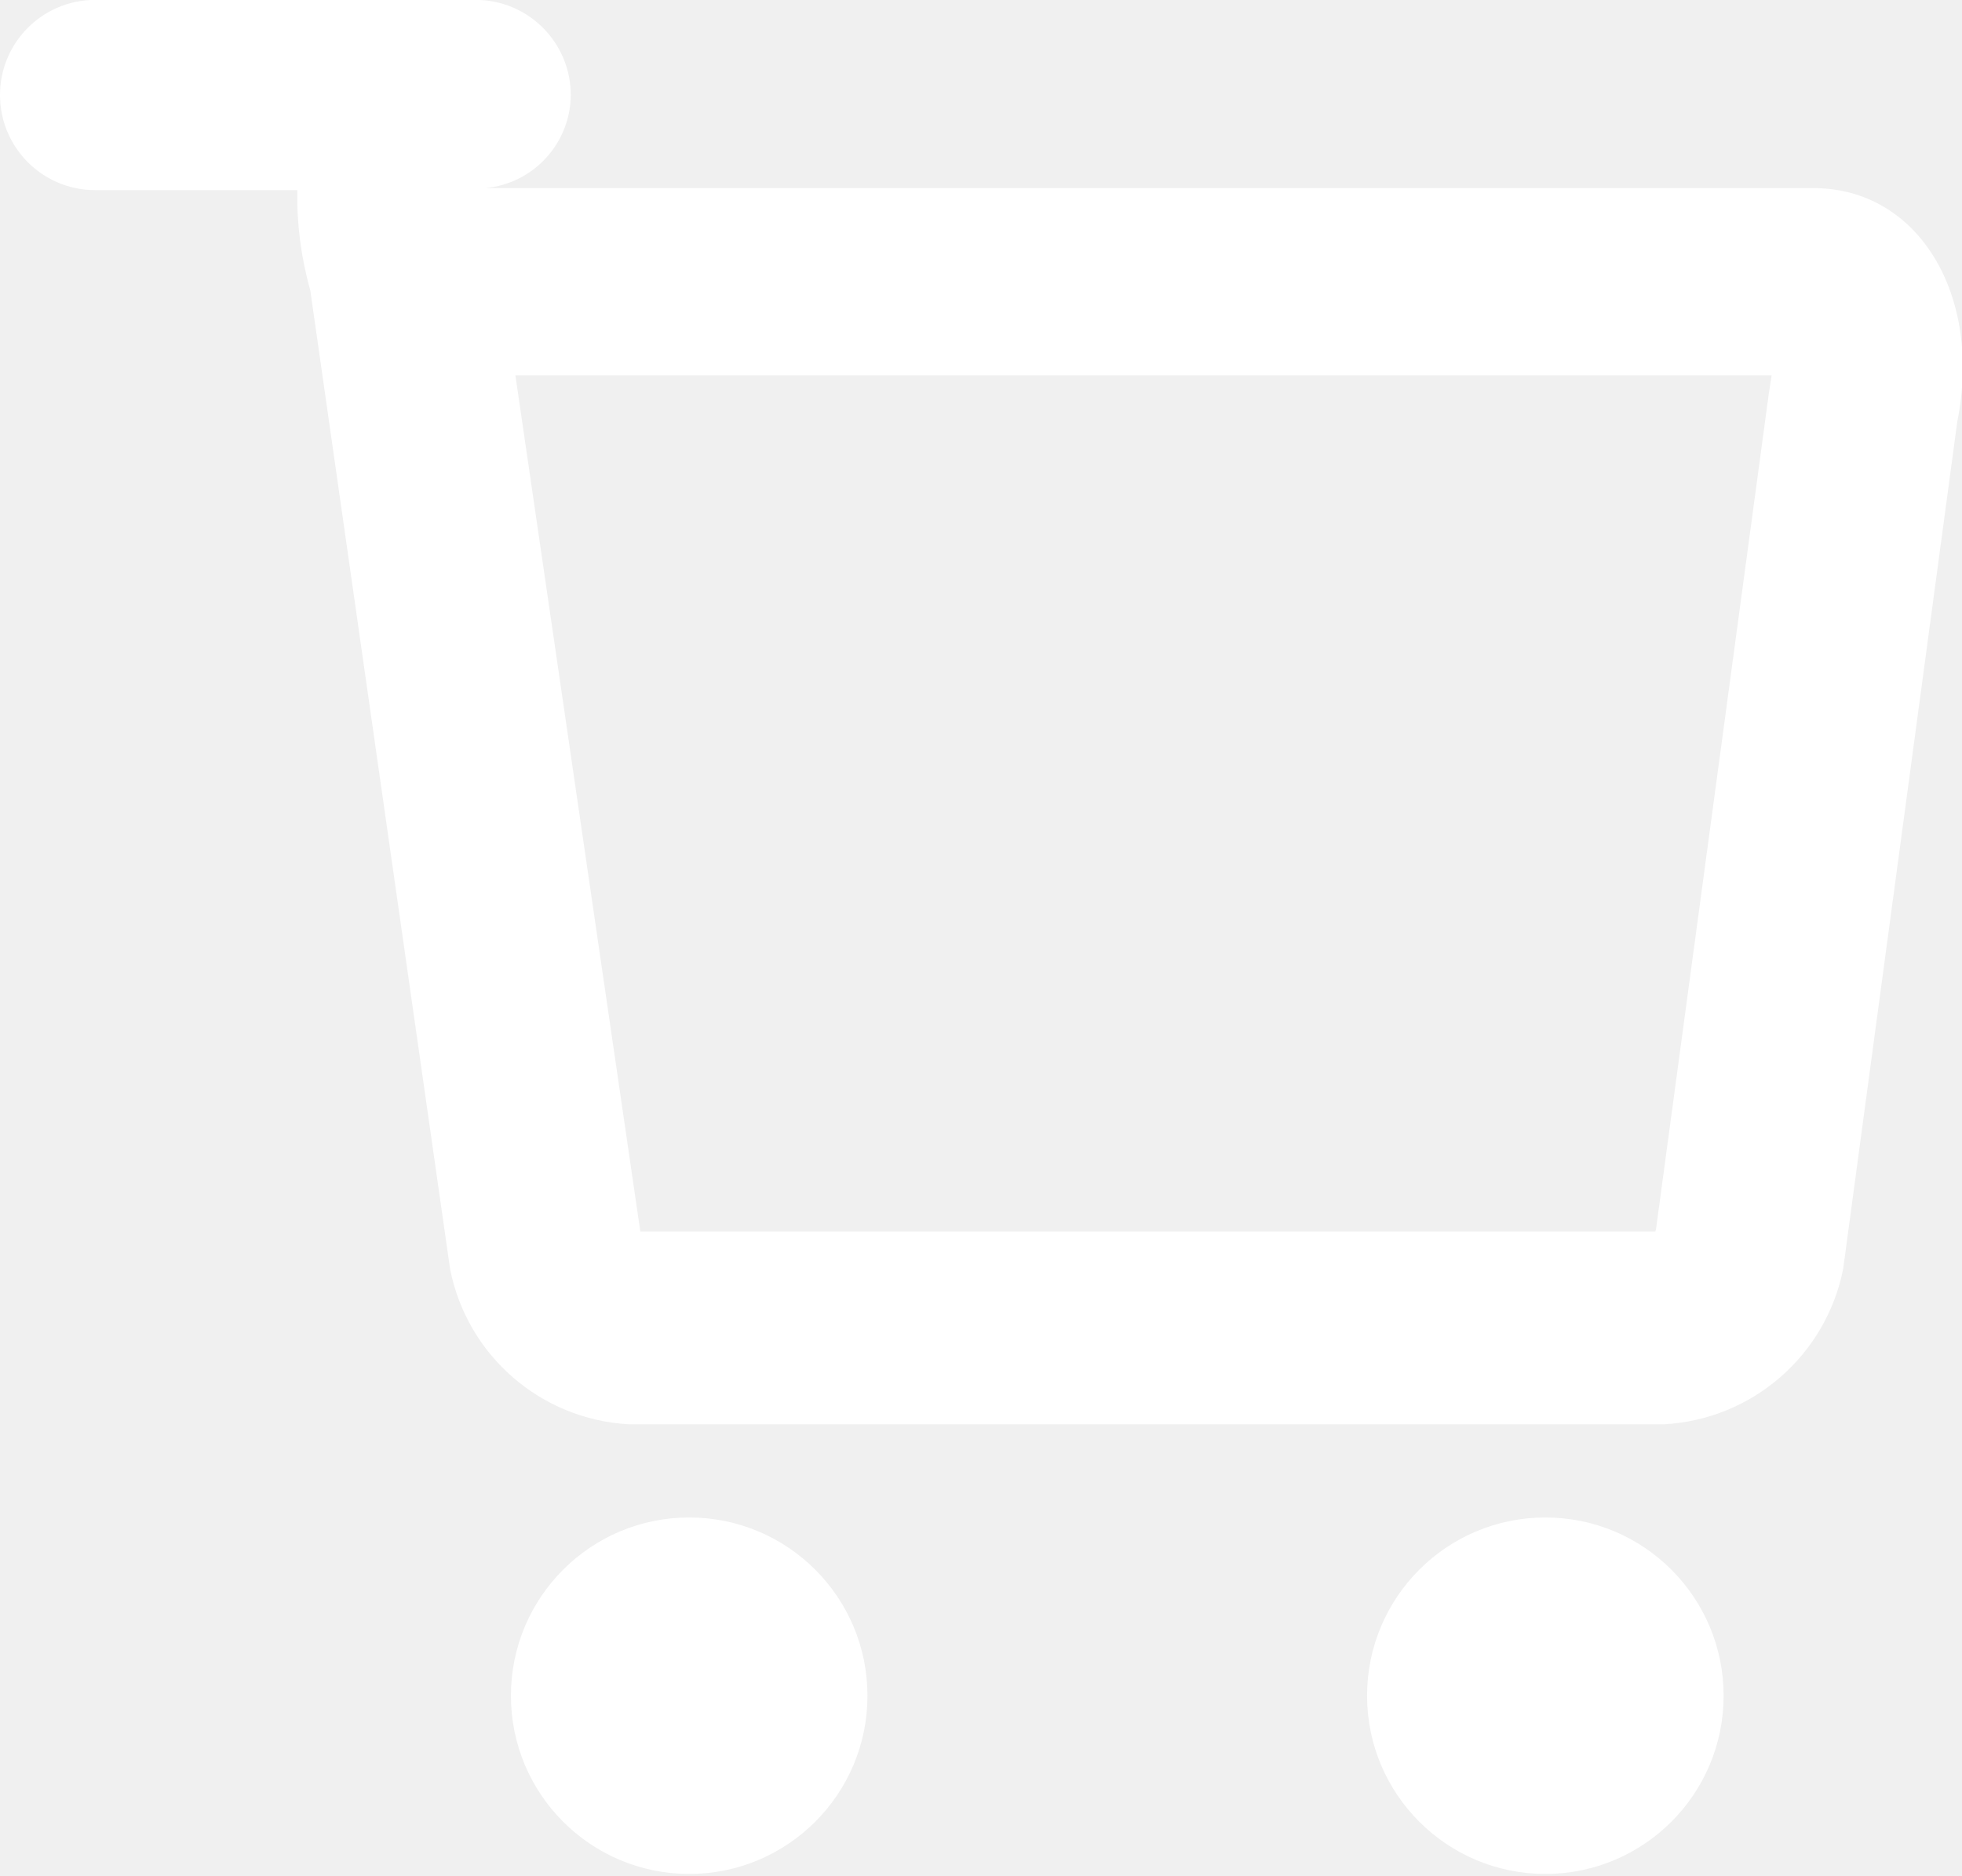
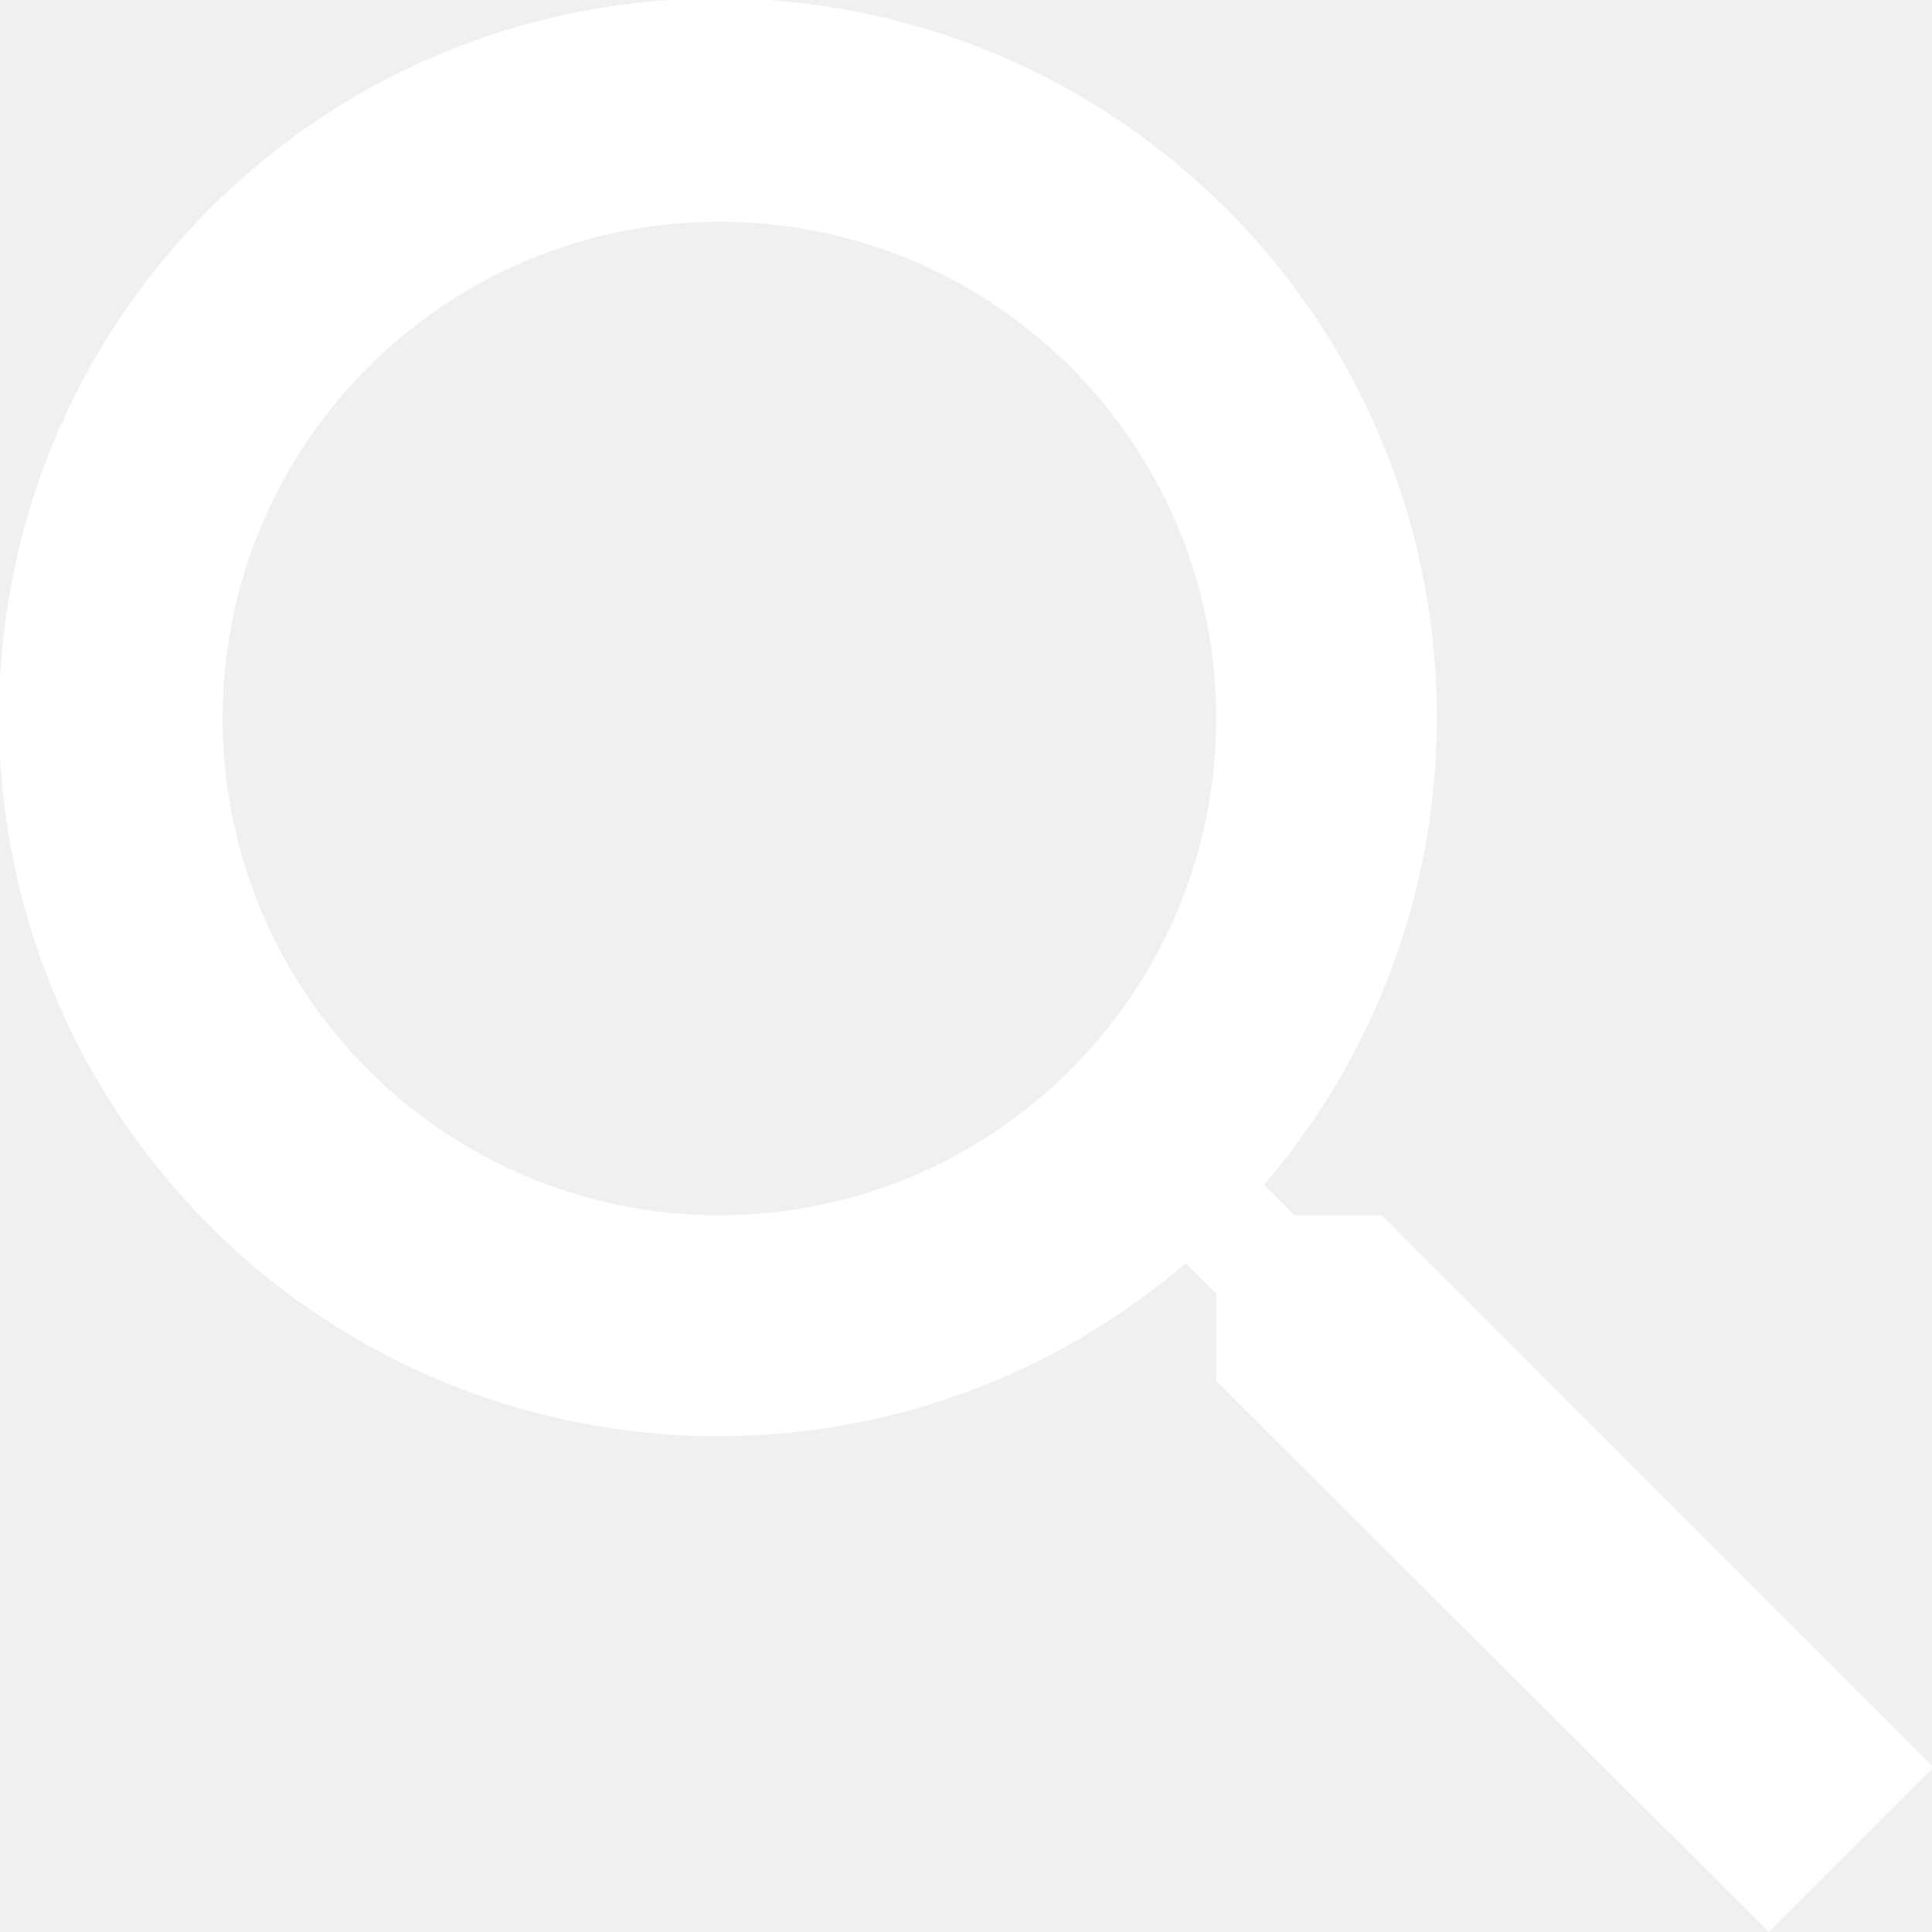
- <svg xmlns="http://www.w3.org/2000/svg" width="20.625" height="19.719" viewBox="0 0 20.625 19.719">
+ <svg xmlns="http://www.w3.org/2000/svg" width="16.687" height="16.688" viewBox="0 0 16.687 16.688">
  <defs>
    <style>
      .cls-1 {
        fill: #fff;
        fill-rule: evenodd;
      }
    </style>
  </defs>
-   <path id="Корзина" class="cls-1" d="M799.576,33.46l-1.2,8.912a2.033,2.033,0,0,1-1.882,1.635H785.61a2.028,2.028,0,0,1-1.879-1.635l-1.469-10.287a3.668,3.668,0,0,1-.137-1.055H780a1,1,0,0,1,0-2h4a1,1,0,0,1,1,1,0.99,0.99,0,0,1-.9.979h13.965C799.172,31.01,799.84,32.141,799.576,33.46Zm-13.845,8.518-1.313-9h13.206s-0.031.2-.031,0.2l-1.186,8.788c-0.008.011-.009,0.014,0,0.014H785.731Zm0.515,3.009a1.874,1.874,0,1,1-1.875,1.874A1.874,1.874,0,0,1,786.246,44.987Zm9,0a1.874,1.874,0,1,1-1.875,1.874A1.874,1.874,0,0,1,795.246,44.987Z" transform="translate(-779 -29.031)" />
+   <path id="Лупа" class="cls-1" d="M638.155,40.747H637.4l-0.264-.261a6.21,6.21,0,1,0-.675.675l0.263,0.262v0.755l4.773,4.76,1.423-1.422Zm-5.731,0a4.291,4.291,0,1,1,4.3-4.291A4.294,4.294,0,0,1,632.424,40.747Z" transform="translate(-626.219 -30.25)" />
</svg>
